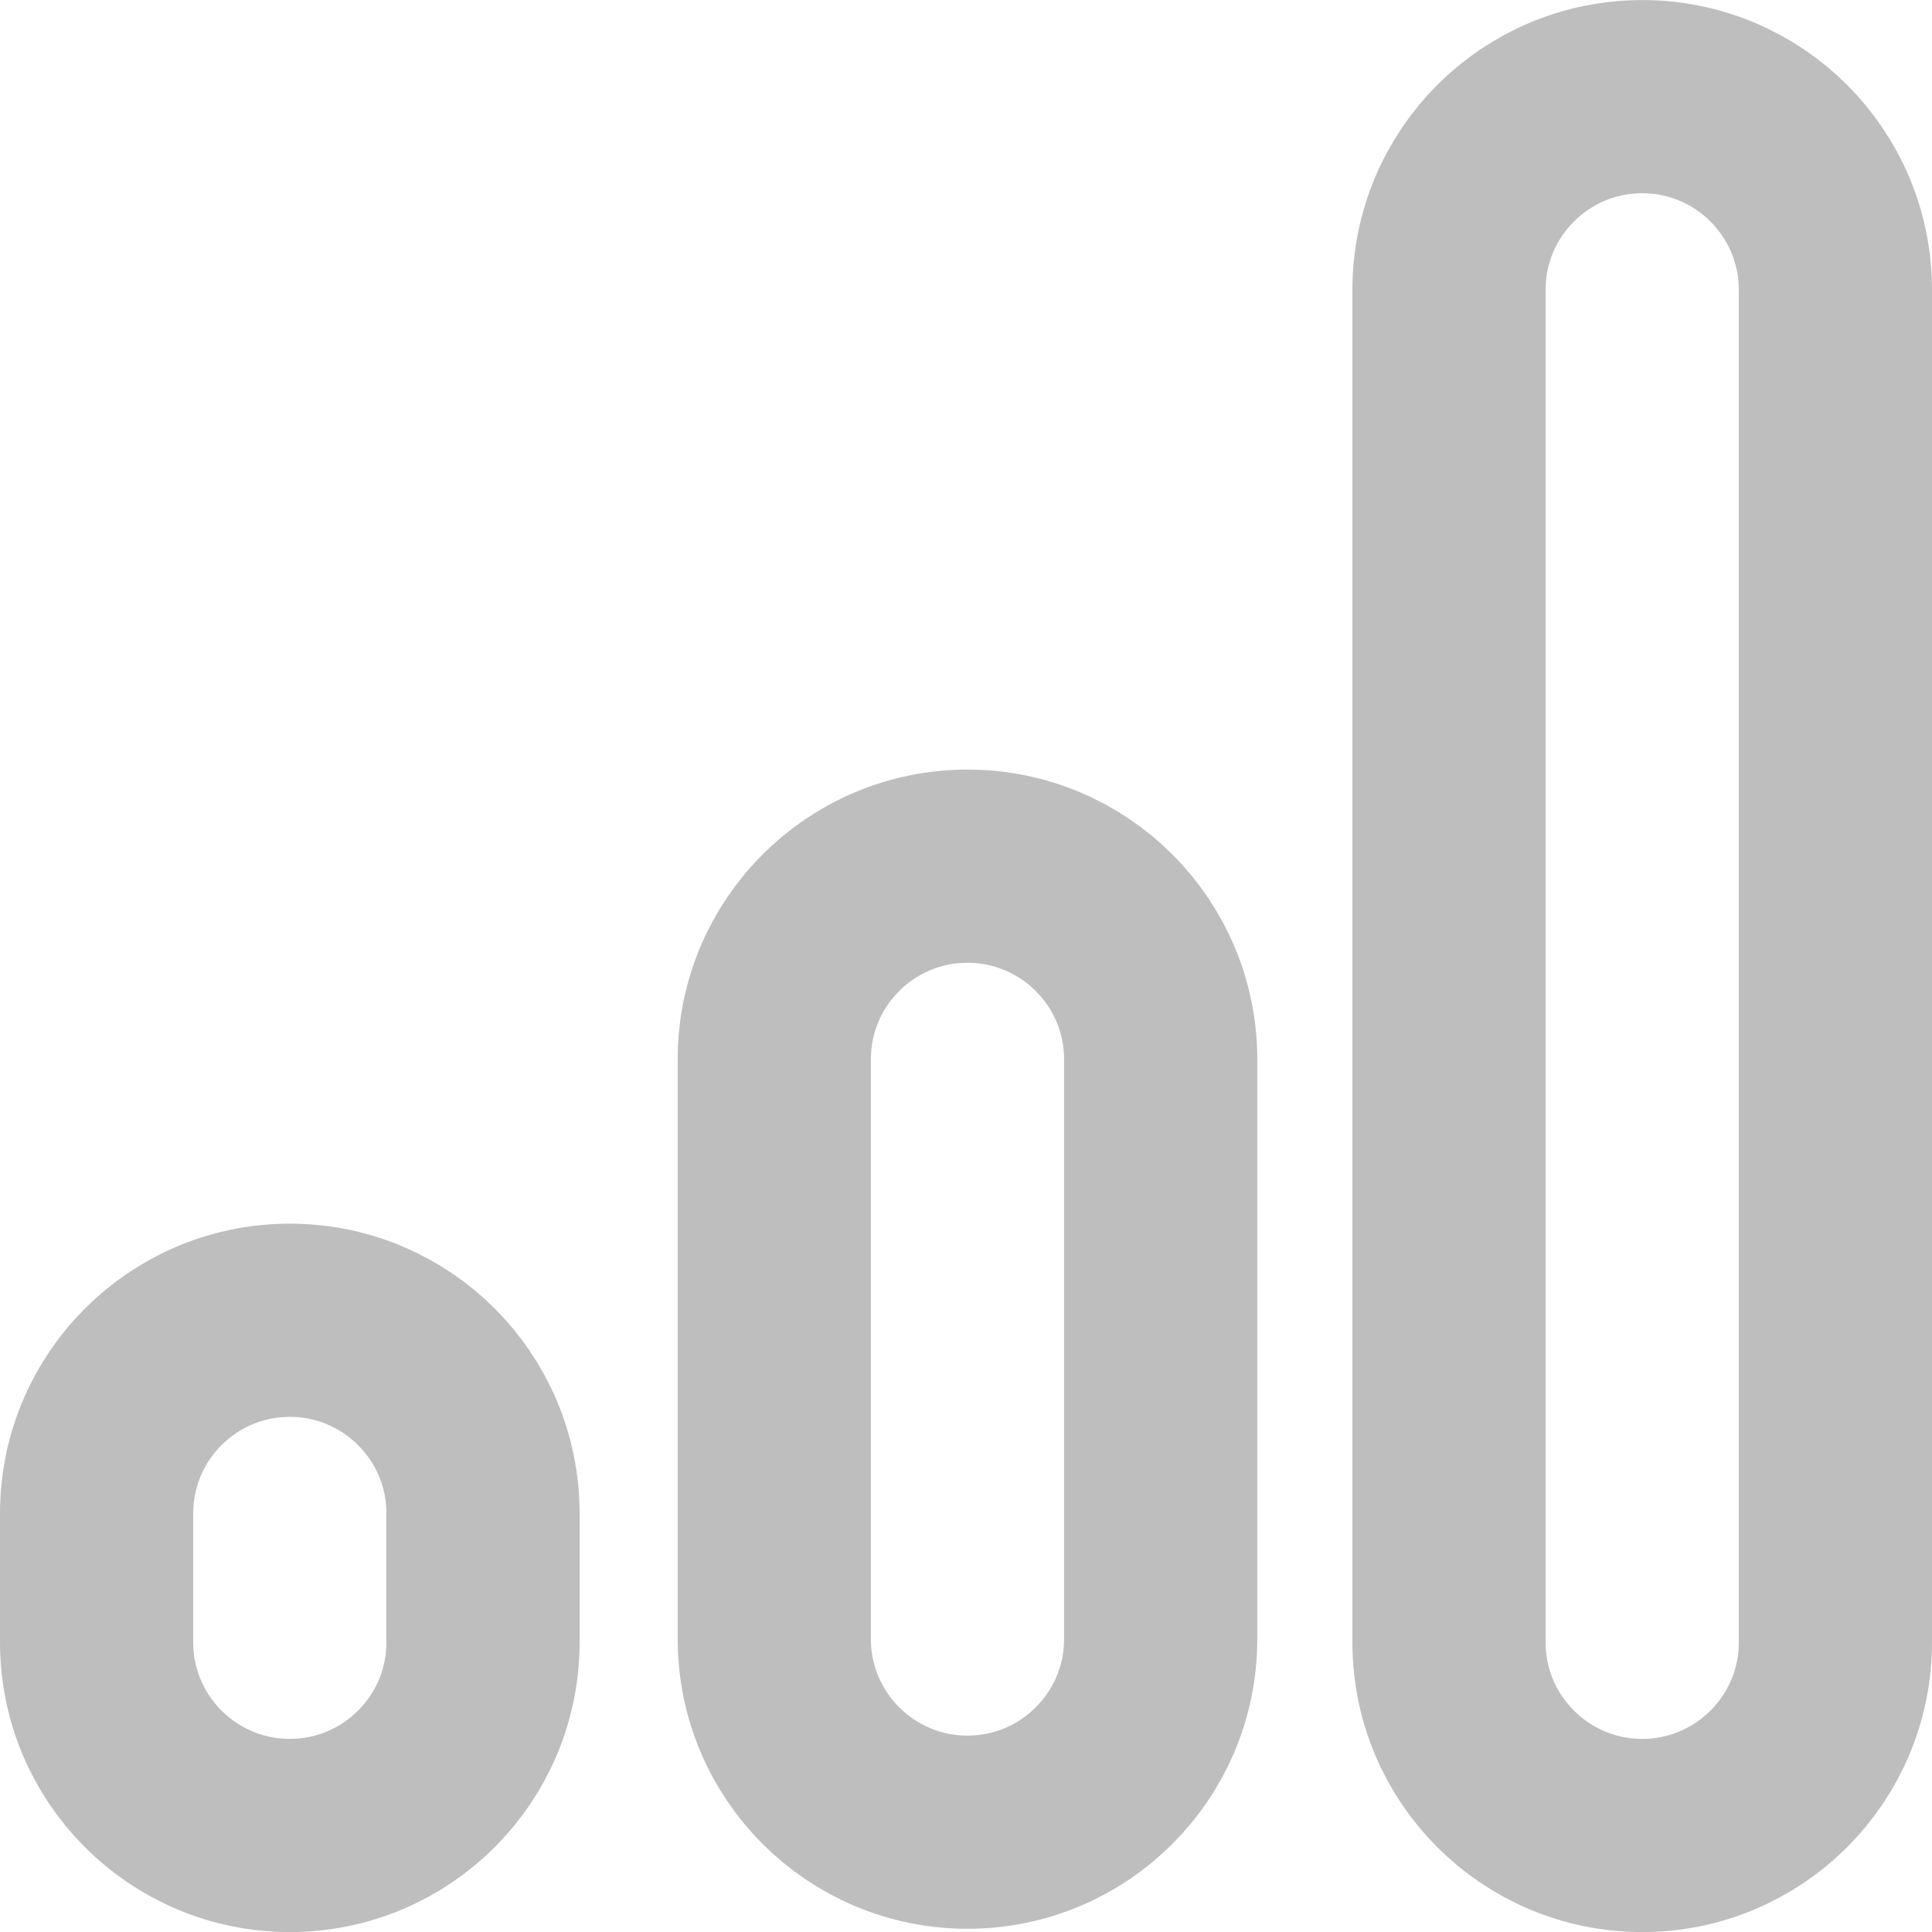
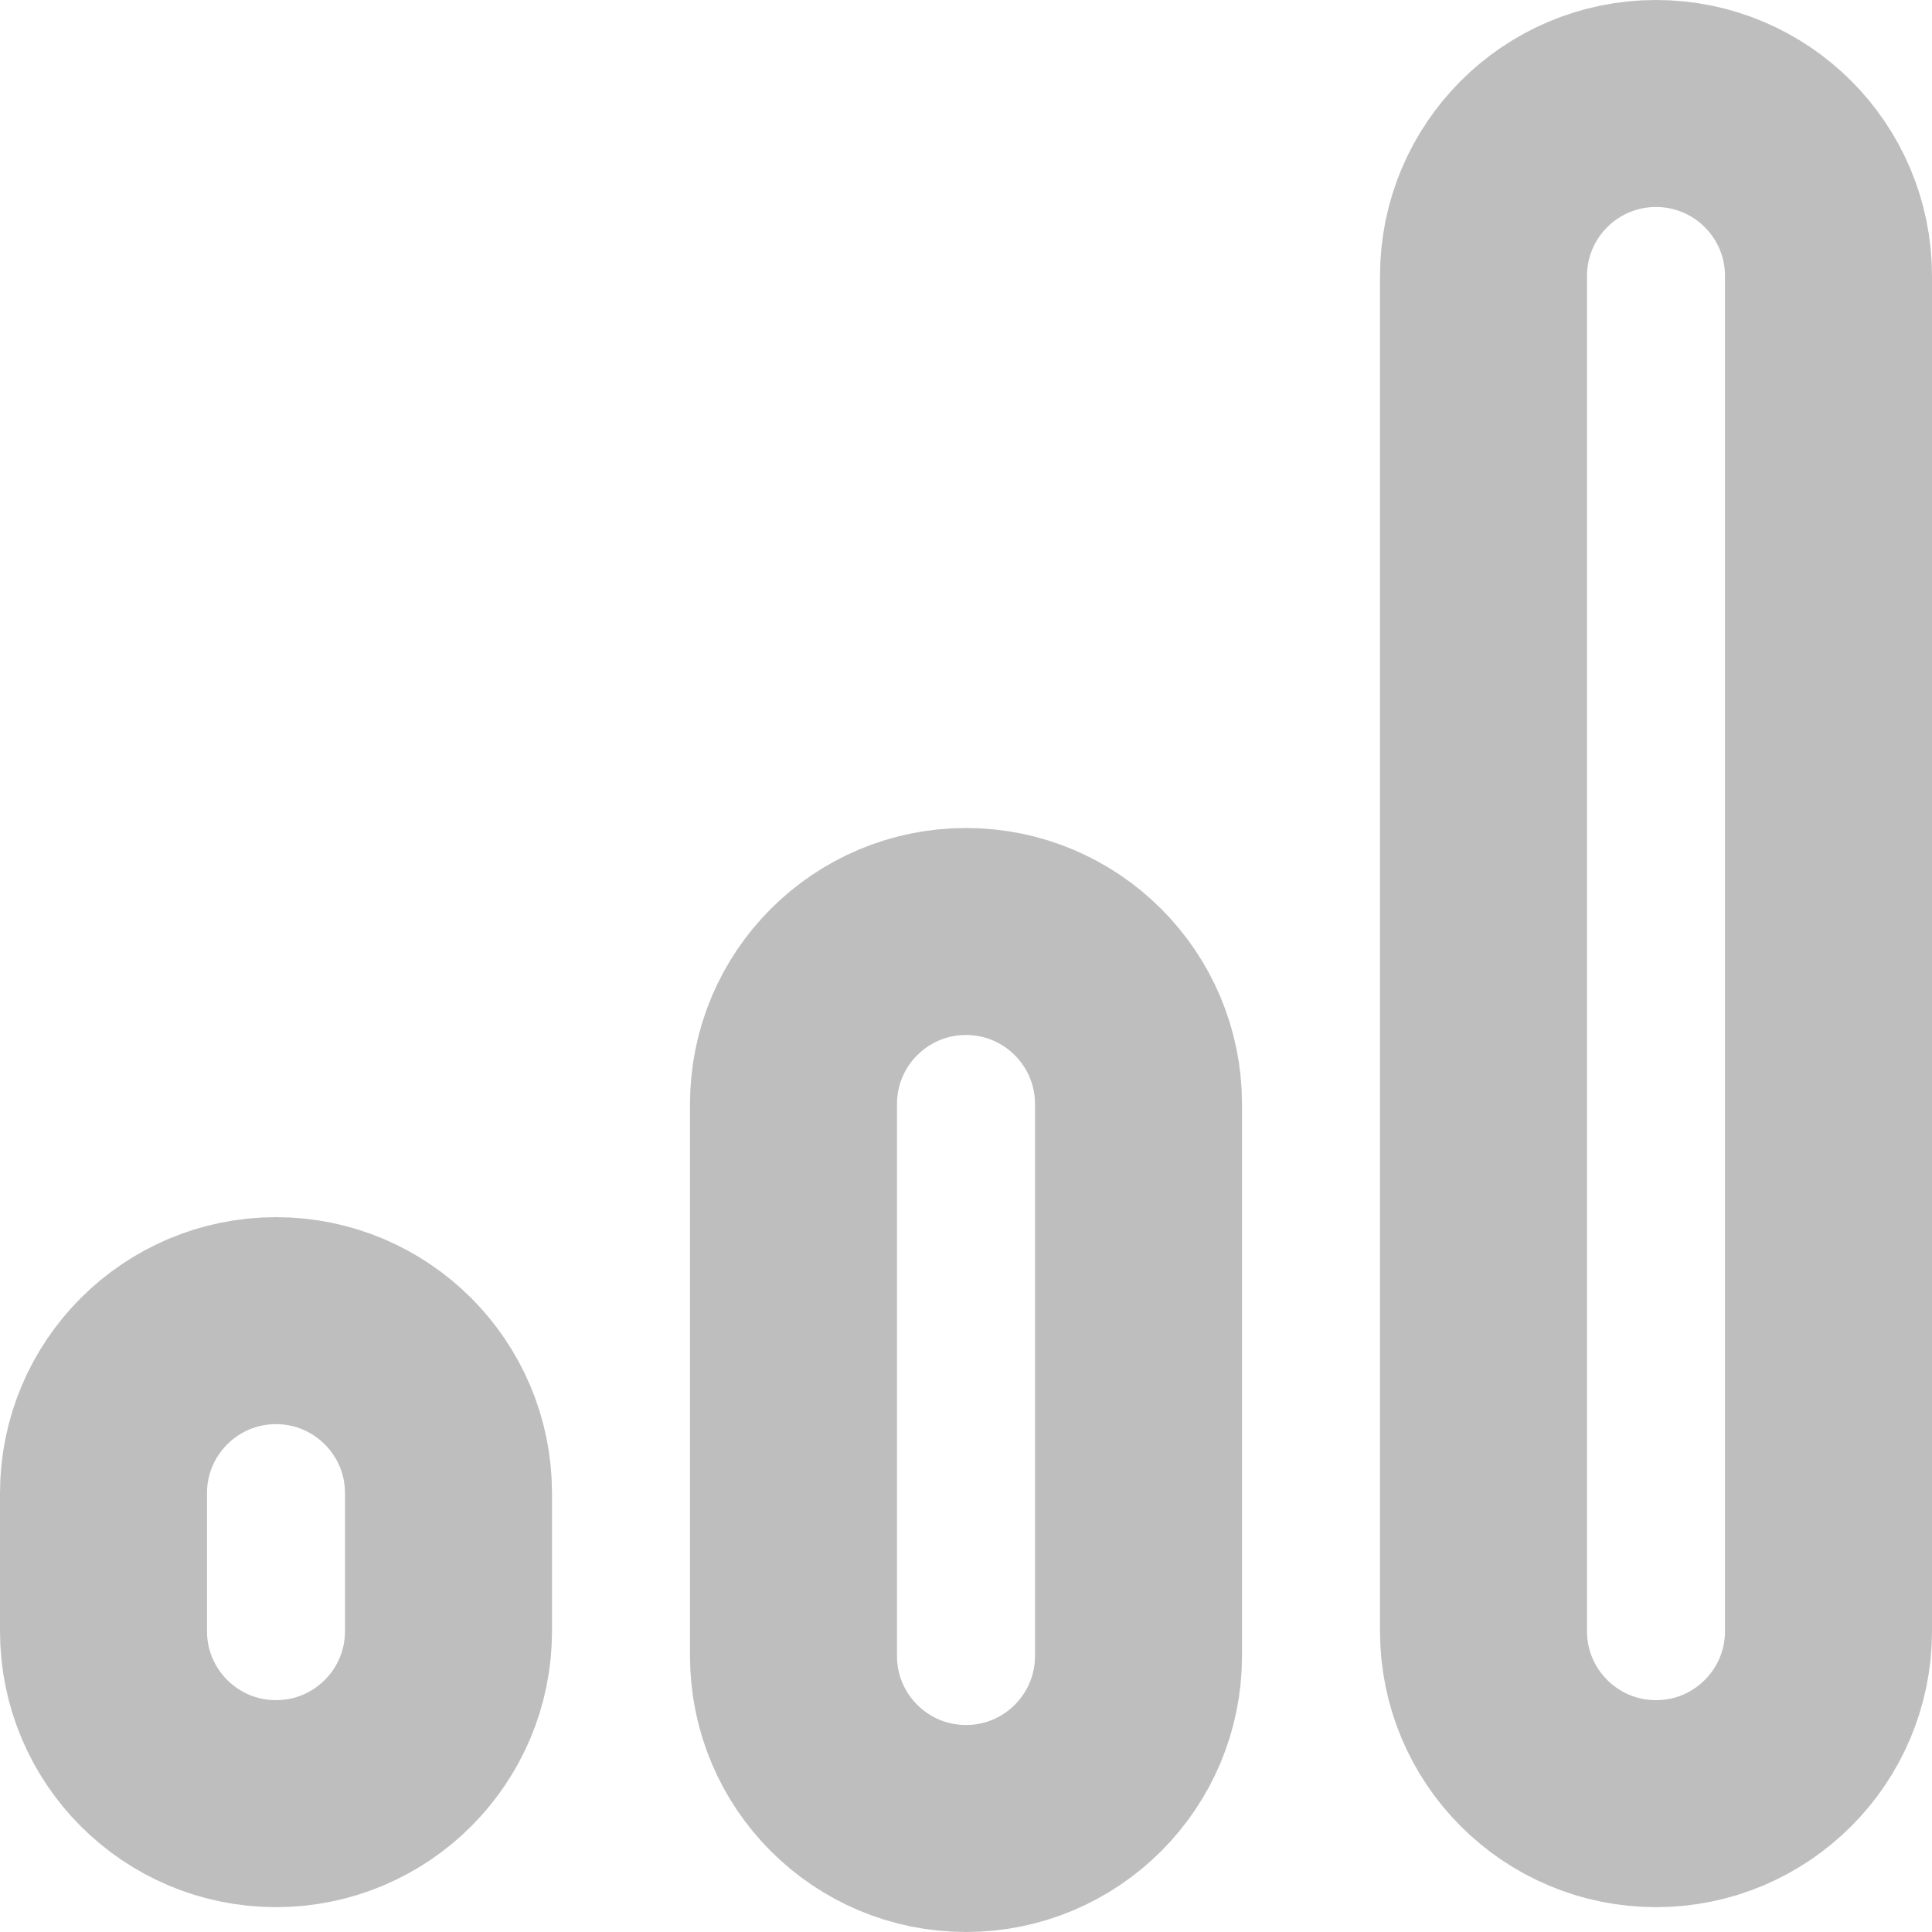
- <svg xmlns="http://www.w3.org/2000/svg" width="30" height="30" viewBox="0 0 30 30">
-   <g id="Group_8382" data-name="Group 8382" transform="translate(-342.93 -641.837)">
-     <g id="Rectangle_4700" data-name="Rectangle 4700" transform="translate(342.93 660.838)" fill="none" stroke="#bebebe" stroke-width="3">
-       <rect width="9" height="11" rx="4.5" stroke="none" />
-       <rect x="1.5" y="1.5" width="6" height="8" rx="3" fill="none" />
-     </g>
-     <g id="Rectangle_5313" data-name="Rectangle 5313" transform="translate(353.453 653.787)" fill="none" stroke="#bebebe" stroke-width="3">
-       <rect width="9" height="18" rx="4.5" stroke="none" />
-       <rect x="1.5" y="1.5" width="6" height="15" rx="3" fill="none" />
-     </g>
-     <g id="Rectangle_5314" data-name="Rectangle 5314" transform="translate(363.93 641.838)" fill="none" stroke="#bebebe" stroke-width="3">
-       <rect width="9" height="30" rx="4.5" stroke="none" />
-       <rect x="1.5" y="1.5" width="6" height="27" rx="3" fill="none" />
+ <svg xmlns="http://www.w3.org/2000/svg" width="28" height="28" viewBox="0 0 28 28">
+   <g id="Group_9336" data-name="Group 9336" transform="translate(-24 -822)">
+     <g id="Group_9337" data-name="Group 9337" transform="translate(-319.77 179.706)">
+       <g id="Rectangle_4700" data-name="Rectangle 4700" transform="translate(343.77 659.934)" fill="none" stroke="#bebebe" stroke-width="3">
+         <rect width="8" height="10" rx="4" stroke="none" />
+         <rect x="1.5" y="1.5" width="5" height="7" rx="2.5" fill="none" />
+       </g>
+       <g id="Rectangle_5313" data-name="Rectangle 5313" transform="translate(353.77 654.294)" fill="none" stroke="#bebebe" stroke-width="3">
+         <rect width="8" height="16" rx="4" stroke="none" />
+         <rect x="1.5" y="1.5" width="5" height="13" rx="2.5" fill="none" />
+       </g>
+       <g id="Rectangle_5314" data-name="Rectangle 5314" transform="translate(363.77 642.294)" fill="none" stroke="#bebebe" stroke-width="3">
+         <rect width="8" height="27.64" rx="4" stroke="none" />
+         <rect x="1.5" y="1.5" width="5" height="24.64" rx="2.5" fill="none" />
+       </g>
    </g>
  </g>
</svg>
